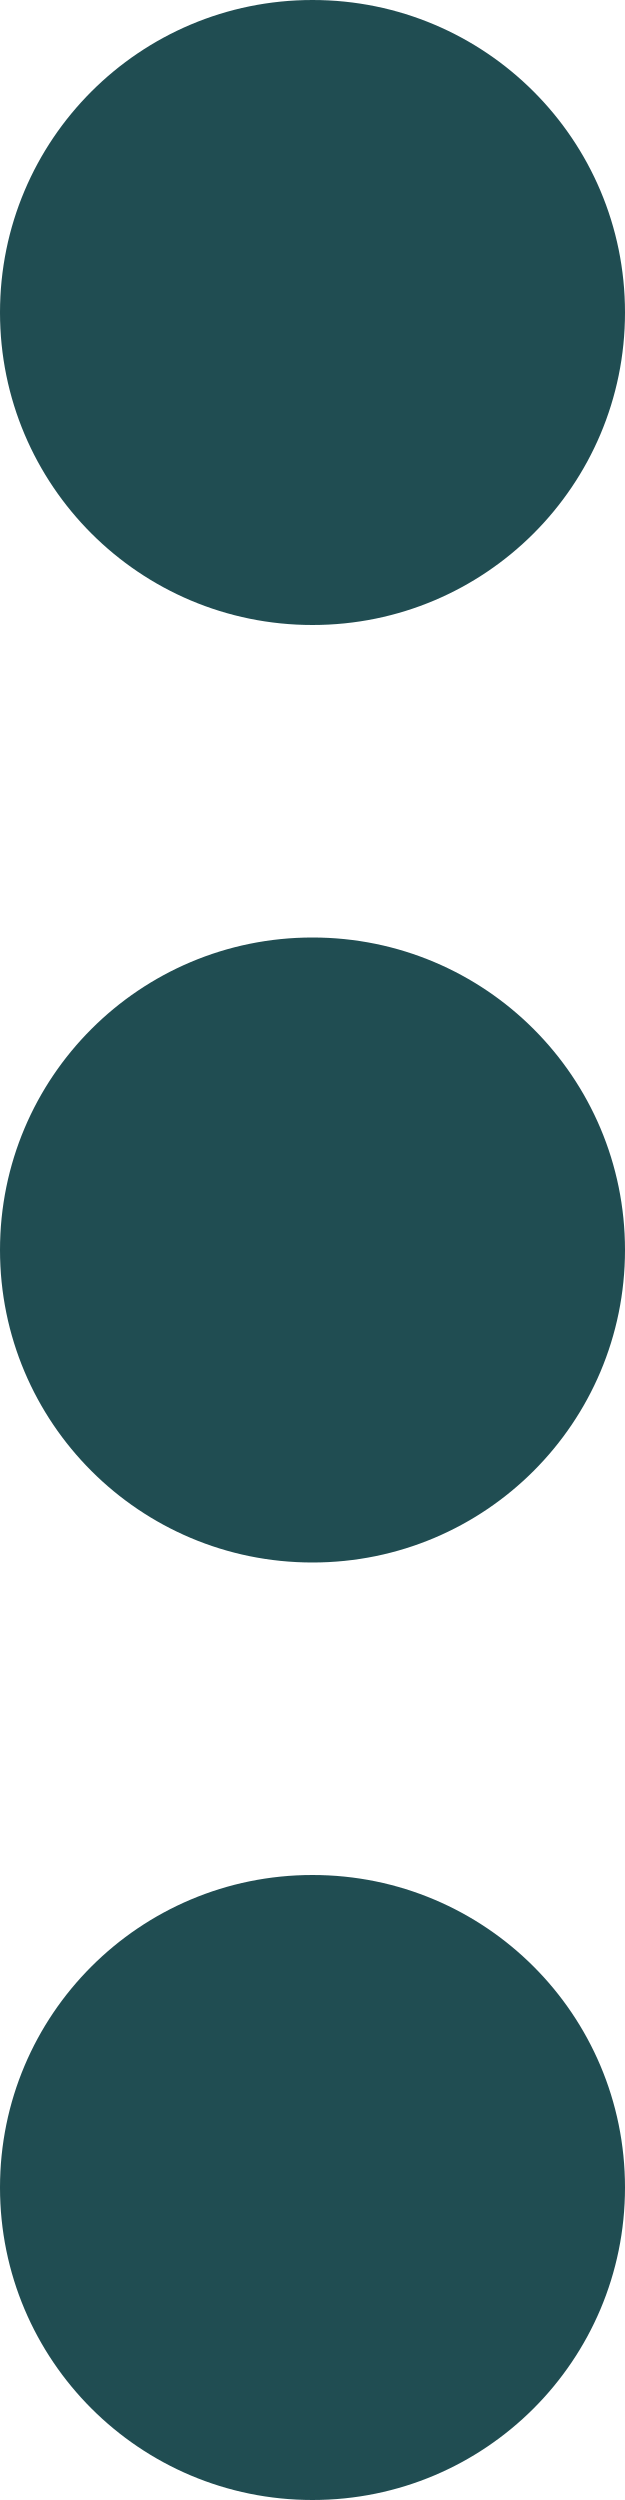
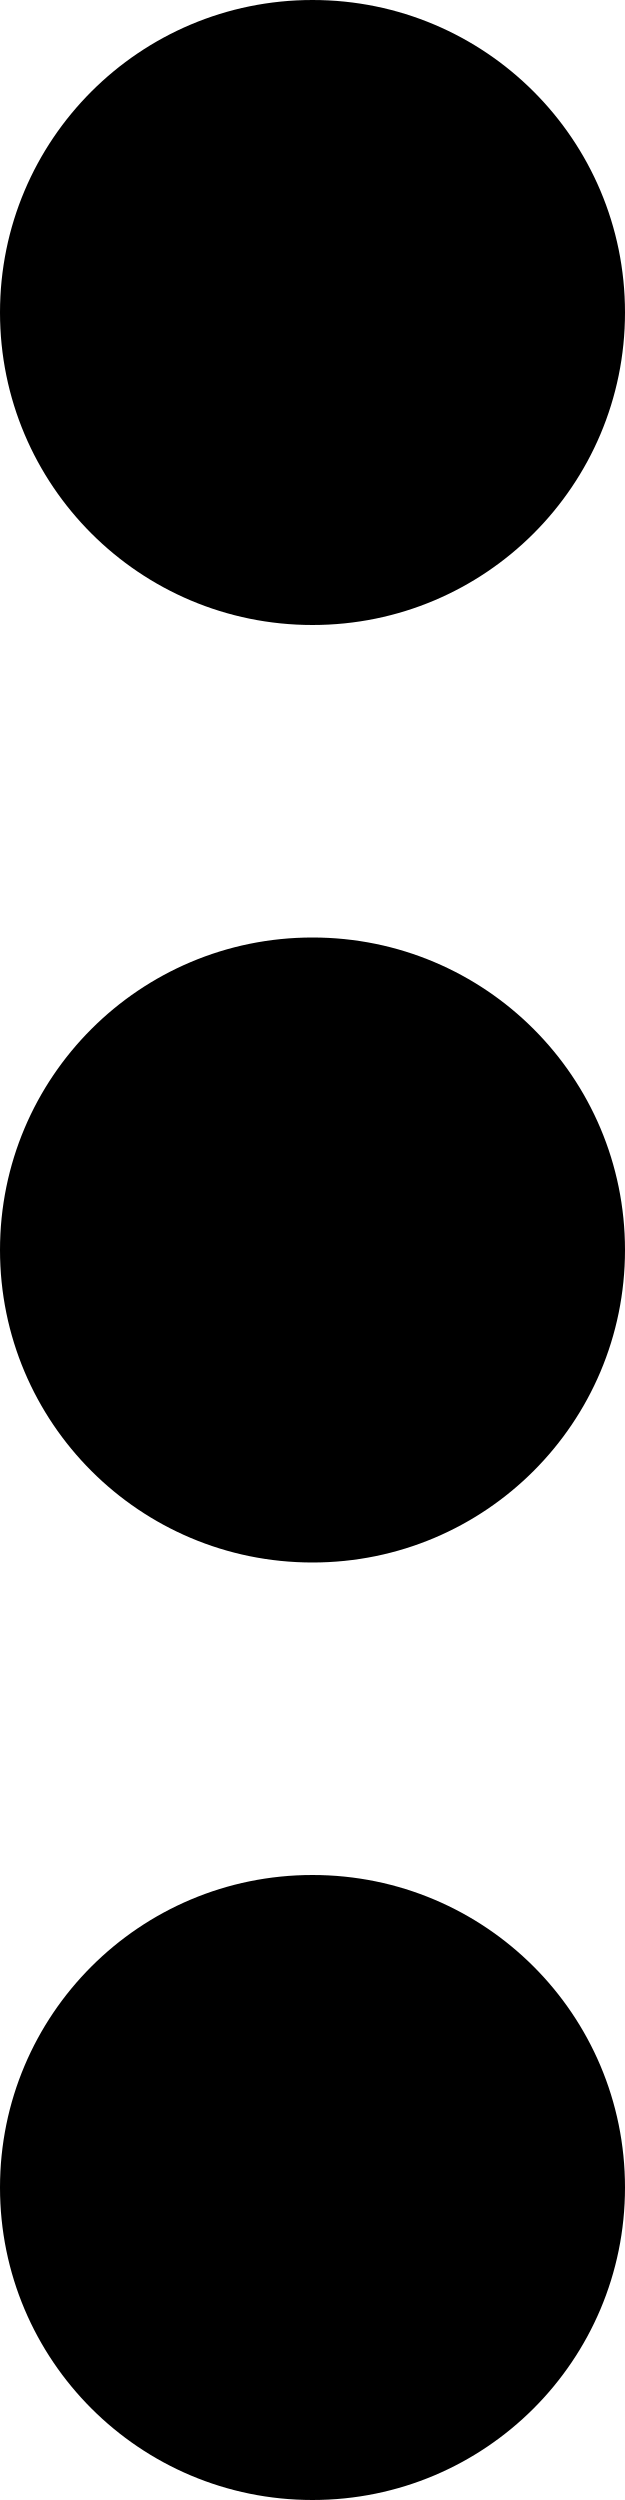
<svg xmlns="http://www.w3.org/2000/svg" width="10px" height="40px" viewBox="0 0 10 40" version="1.1">
  <g id="Page-1" stroke="none" stroke-width="1" fill="none" fill-rule="evenodd">
-     <g id="menu" fill="#204D52" fill-rule="nonzero">
+     <g id="menu" fill="currentColor" fill-rule="nonzero">
      <path d="M5,0 C2.236,0 0,2.236 0,5 C0,7.764 2.236,10 5,10 C7.764,10 10,7.764 10,5 C10,2.236 7.764,0 5,0 L5,0 Z" id="Shape" />
      <path d="M5,30 C2.236,30 0,32.236 0,35 C0,37.764 2.236,40 5,40 C7.764,40 10,37.764 10,35 C10,32.236 7.764,30 5,30 L5,30 Z" id="Shape" />
      <path d="M5,15 C2.236,15 0,17.236 0,20 C0,22.764 2.236,25 5,25 C7.764,25 10,22.764 10,20 C10,17.236 7.764,15 5,15 L5,15 Z" id="Shape" />
    </g>
  </g>
</svg>
